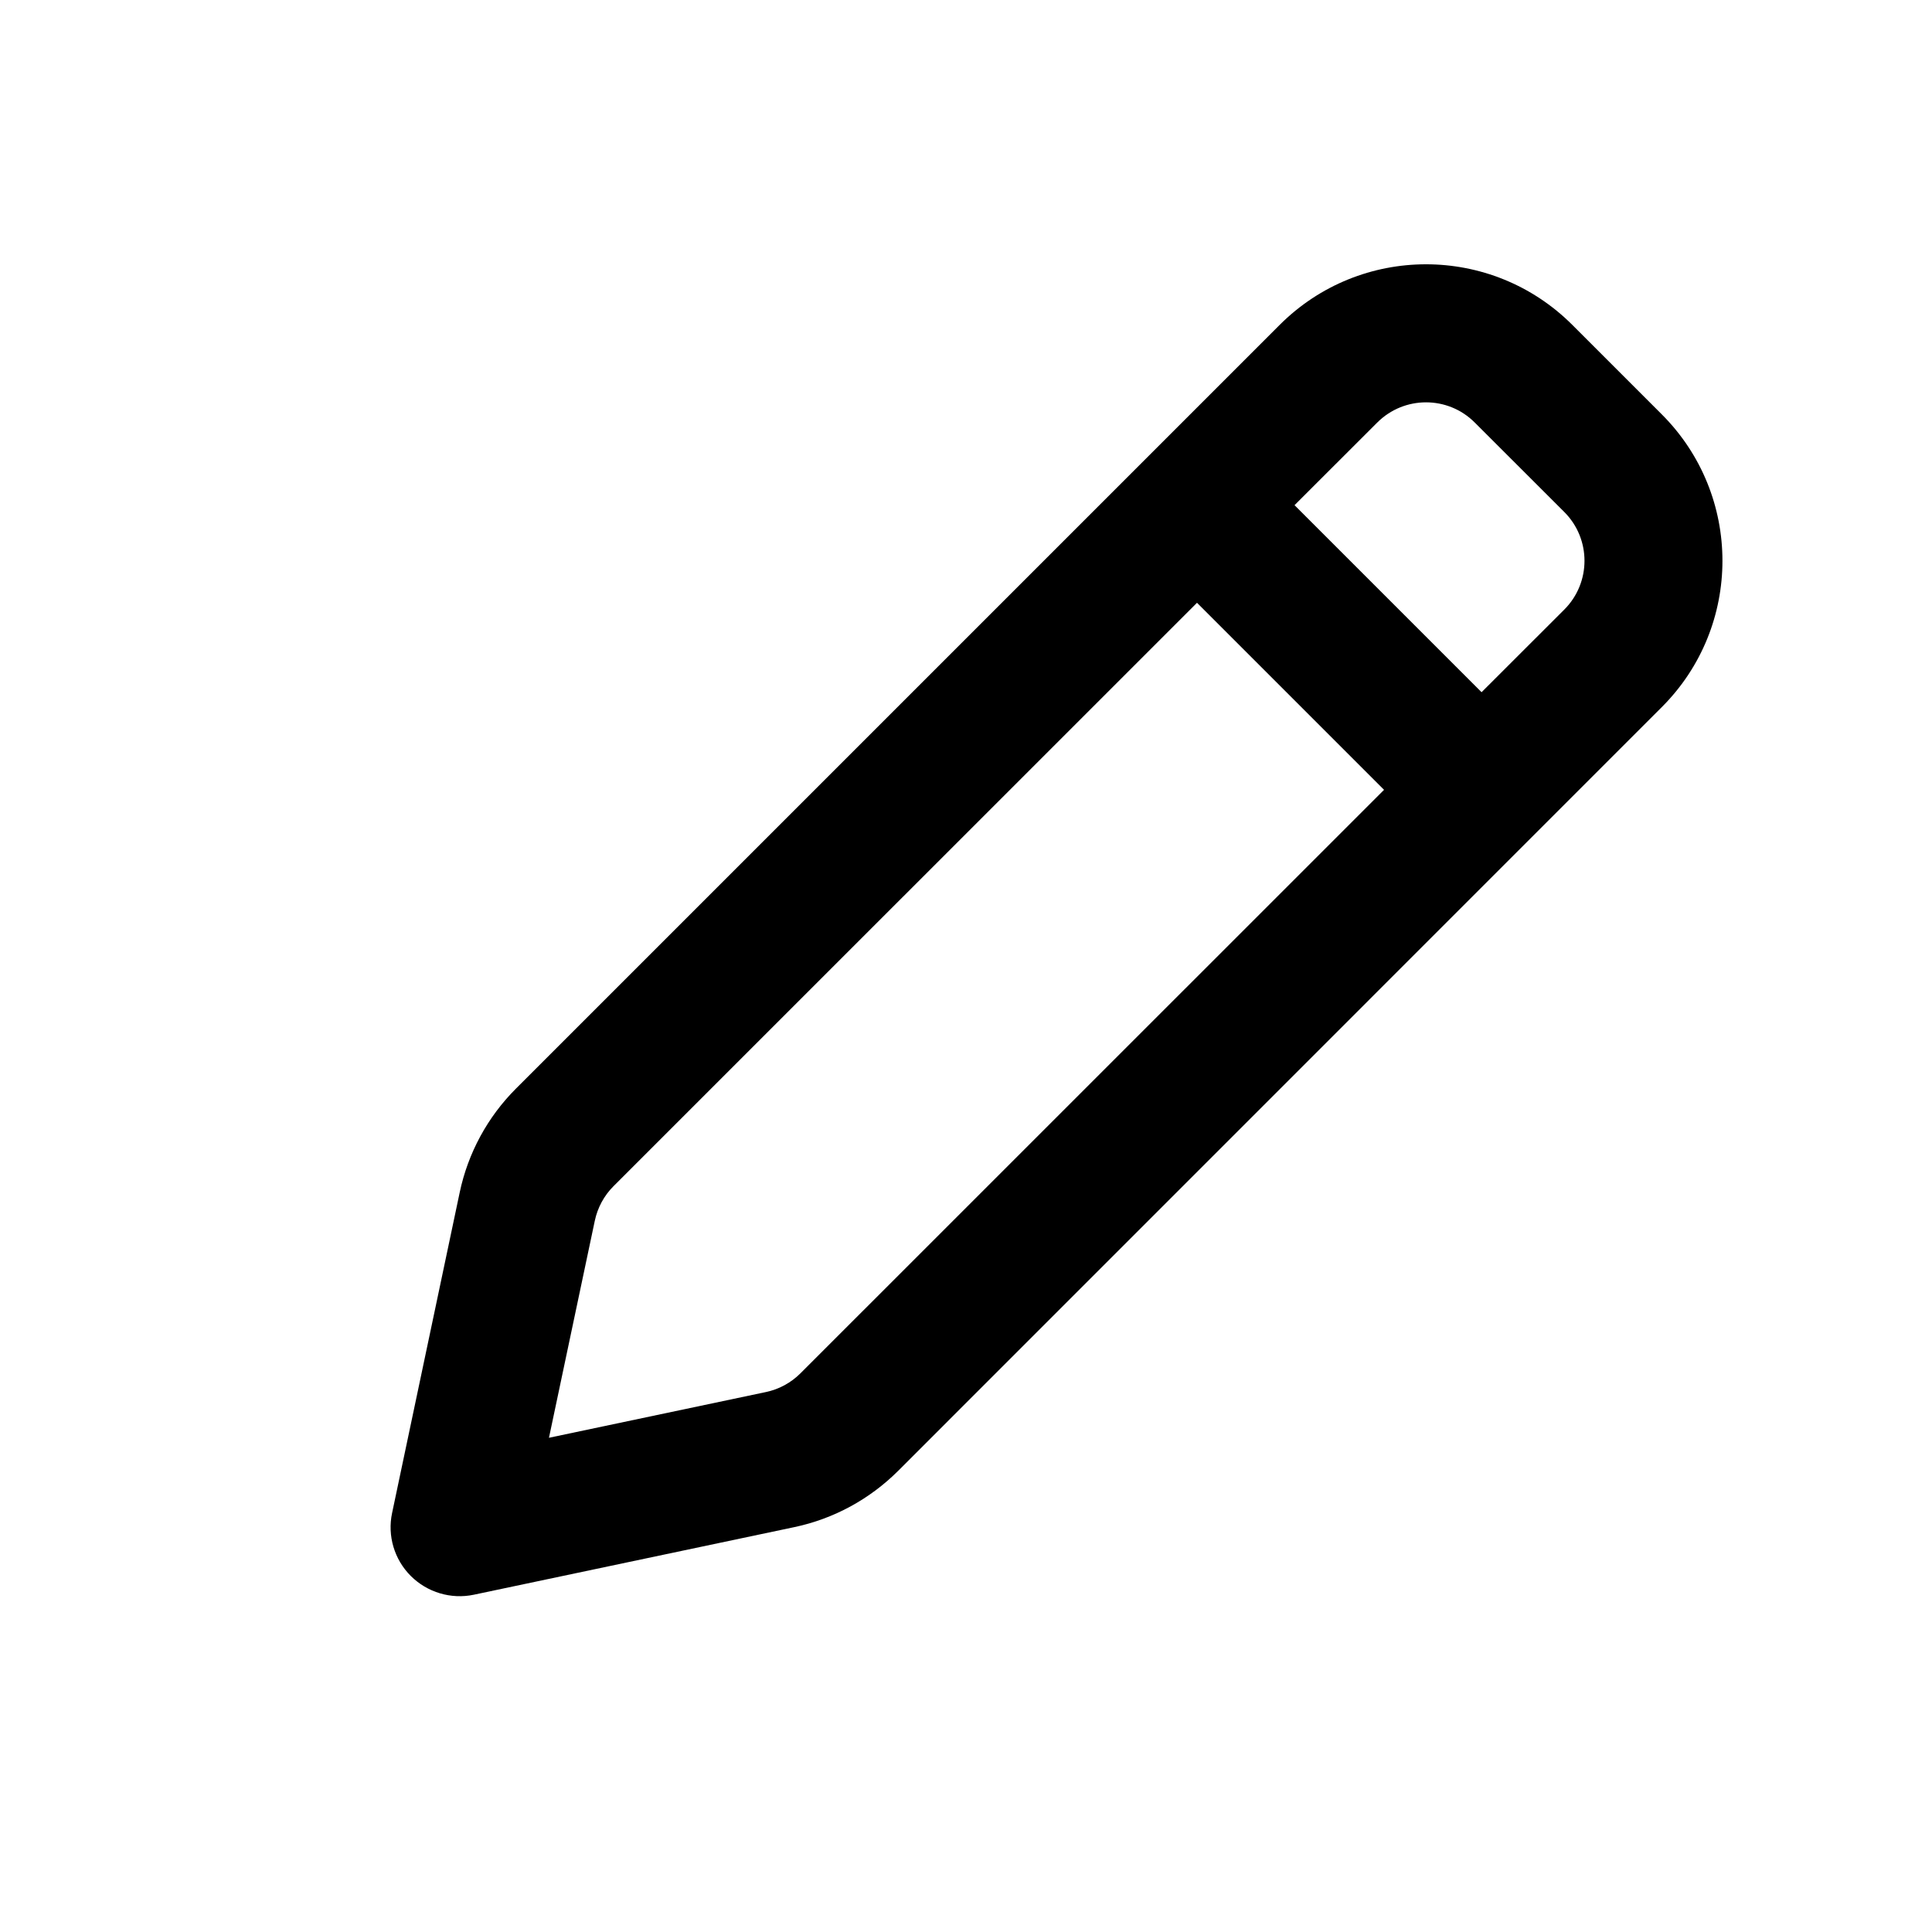
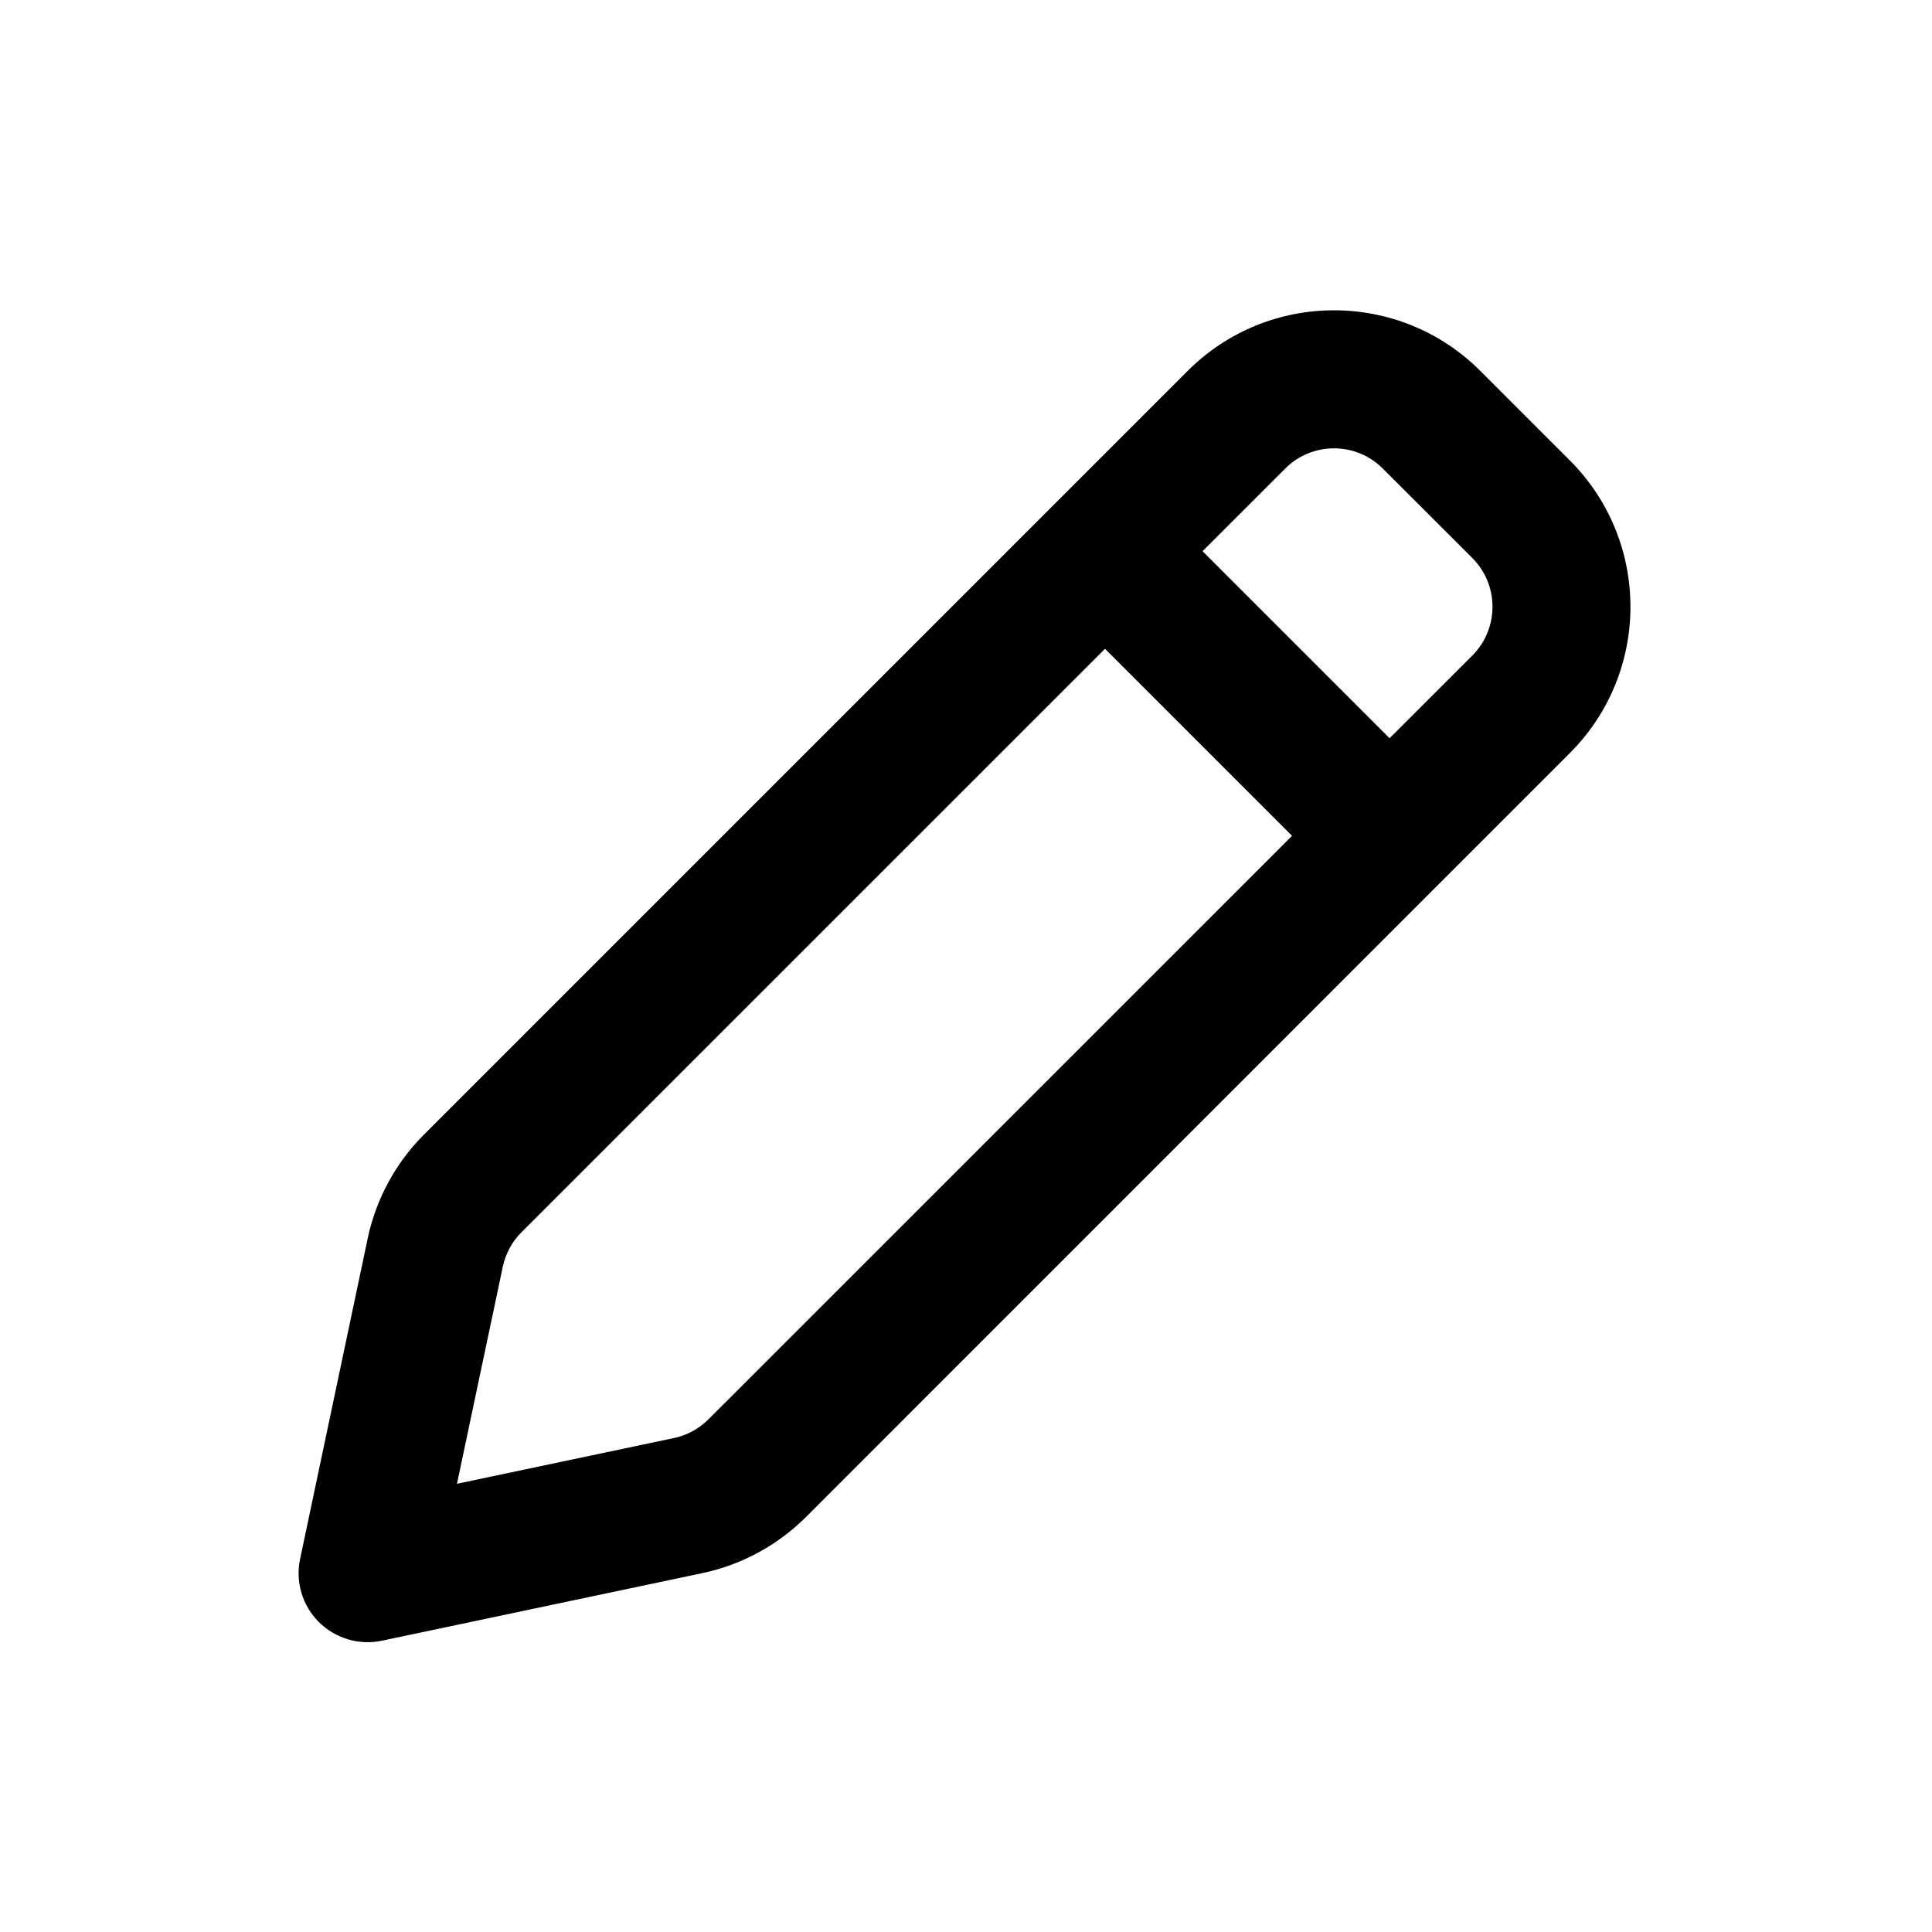
- <svg xmlns="http://www.w3.org/2000/svg" width="21" height="21" viewBox="0 0 21 21" fill="none">
+ <svg xmlns="http://www.w3.org/2000/svg" width="21" height="21" viewBox="1 -0.5 21 21" fill="none">
  <path fill-rule="evenodd" clip-rule="evenodd" d="M17.091 3.532C16.212 2.653 14.788 2.653 13.909 3.532L5.607 11.834C5.299 12.142 5.087 12.534 4.997 12.96L4.262 16.445C4.209 16.693 4.286 16.951 4.465 17.13C4.645 17.309 4.902 17.386 5.15 17.334L8.635 16.599C9.062 16.509 9.453 16.296 9.762 15.988L18.063 7.686C18.942 6.808 18.942 5.383 18.063 4.504L17.091 3.532ZM14.97 4.593C15.263 4.3 15.738 4.3 16.03 4.593L17.003 5.565C17.296 5.858 17.296 6.333 17.003 6.626L16.104 7.524L14.071 5.491L14.97 4.593ZM13.011 6.552L6.668 12.894C6.565 12.997 6.495 13.128 6.465 13.27L5.967 15.628L8.325 15.131C8.468 15.101 8.598 15.03 8.701 14.927L15.044 8.585L13.011 6.552Z" fill="currentColor" />
</svg>
